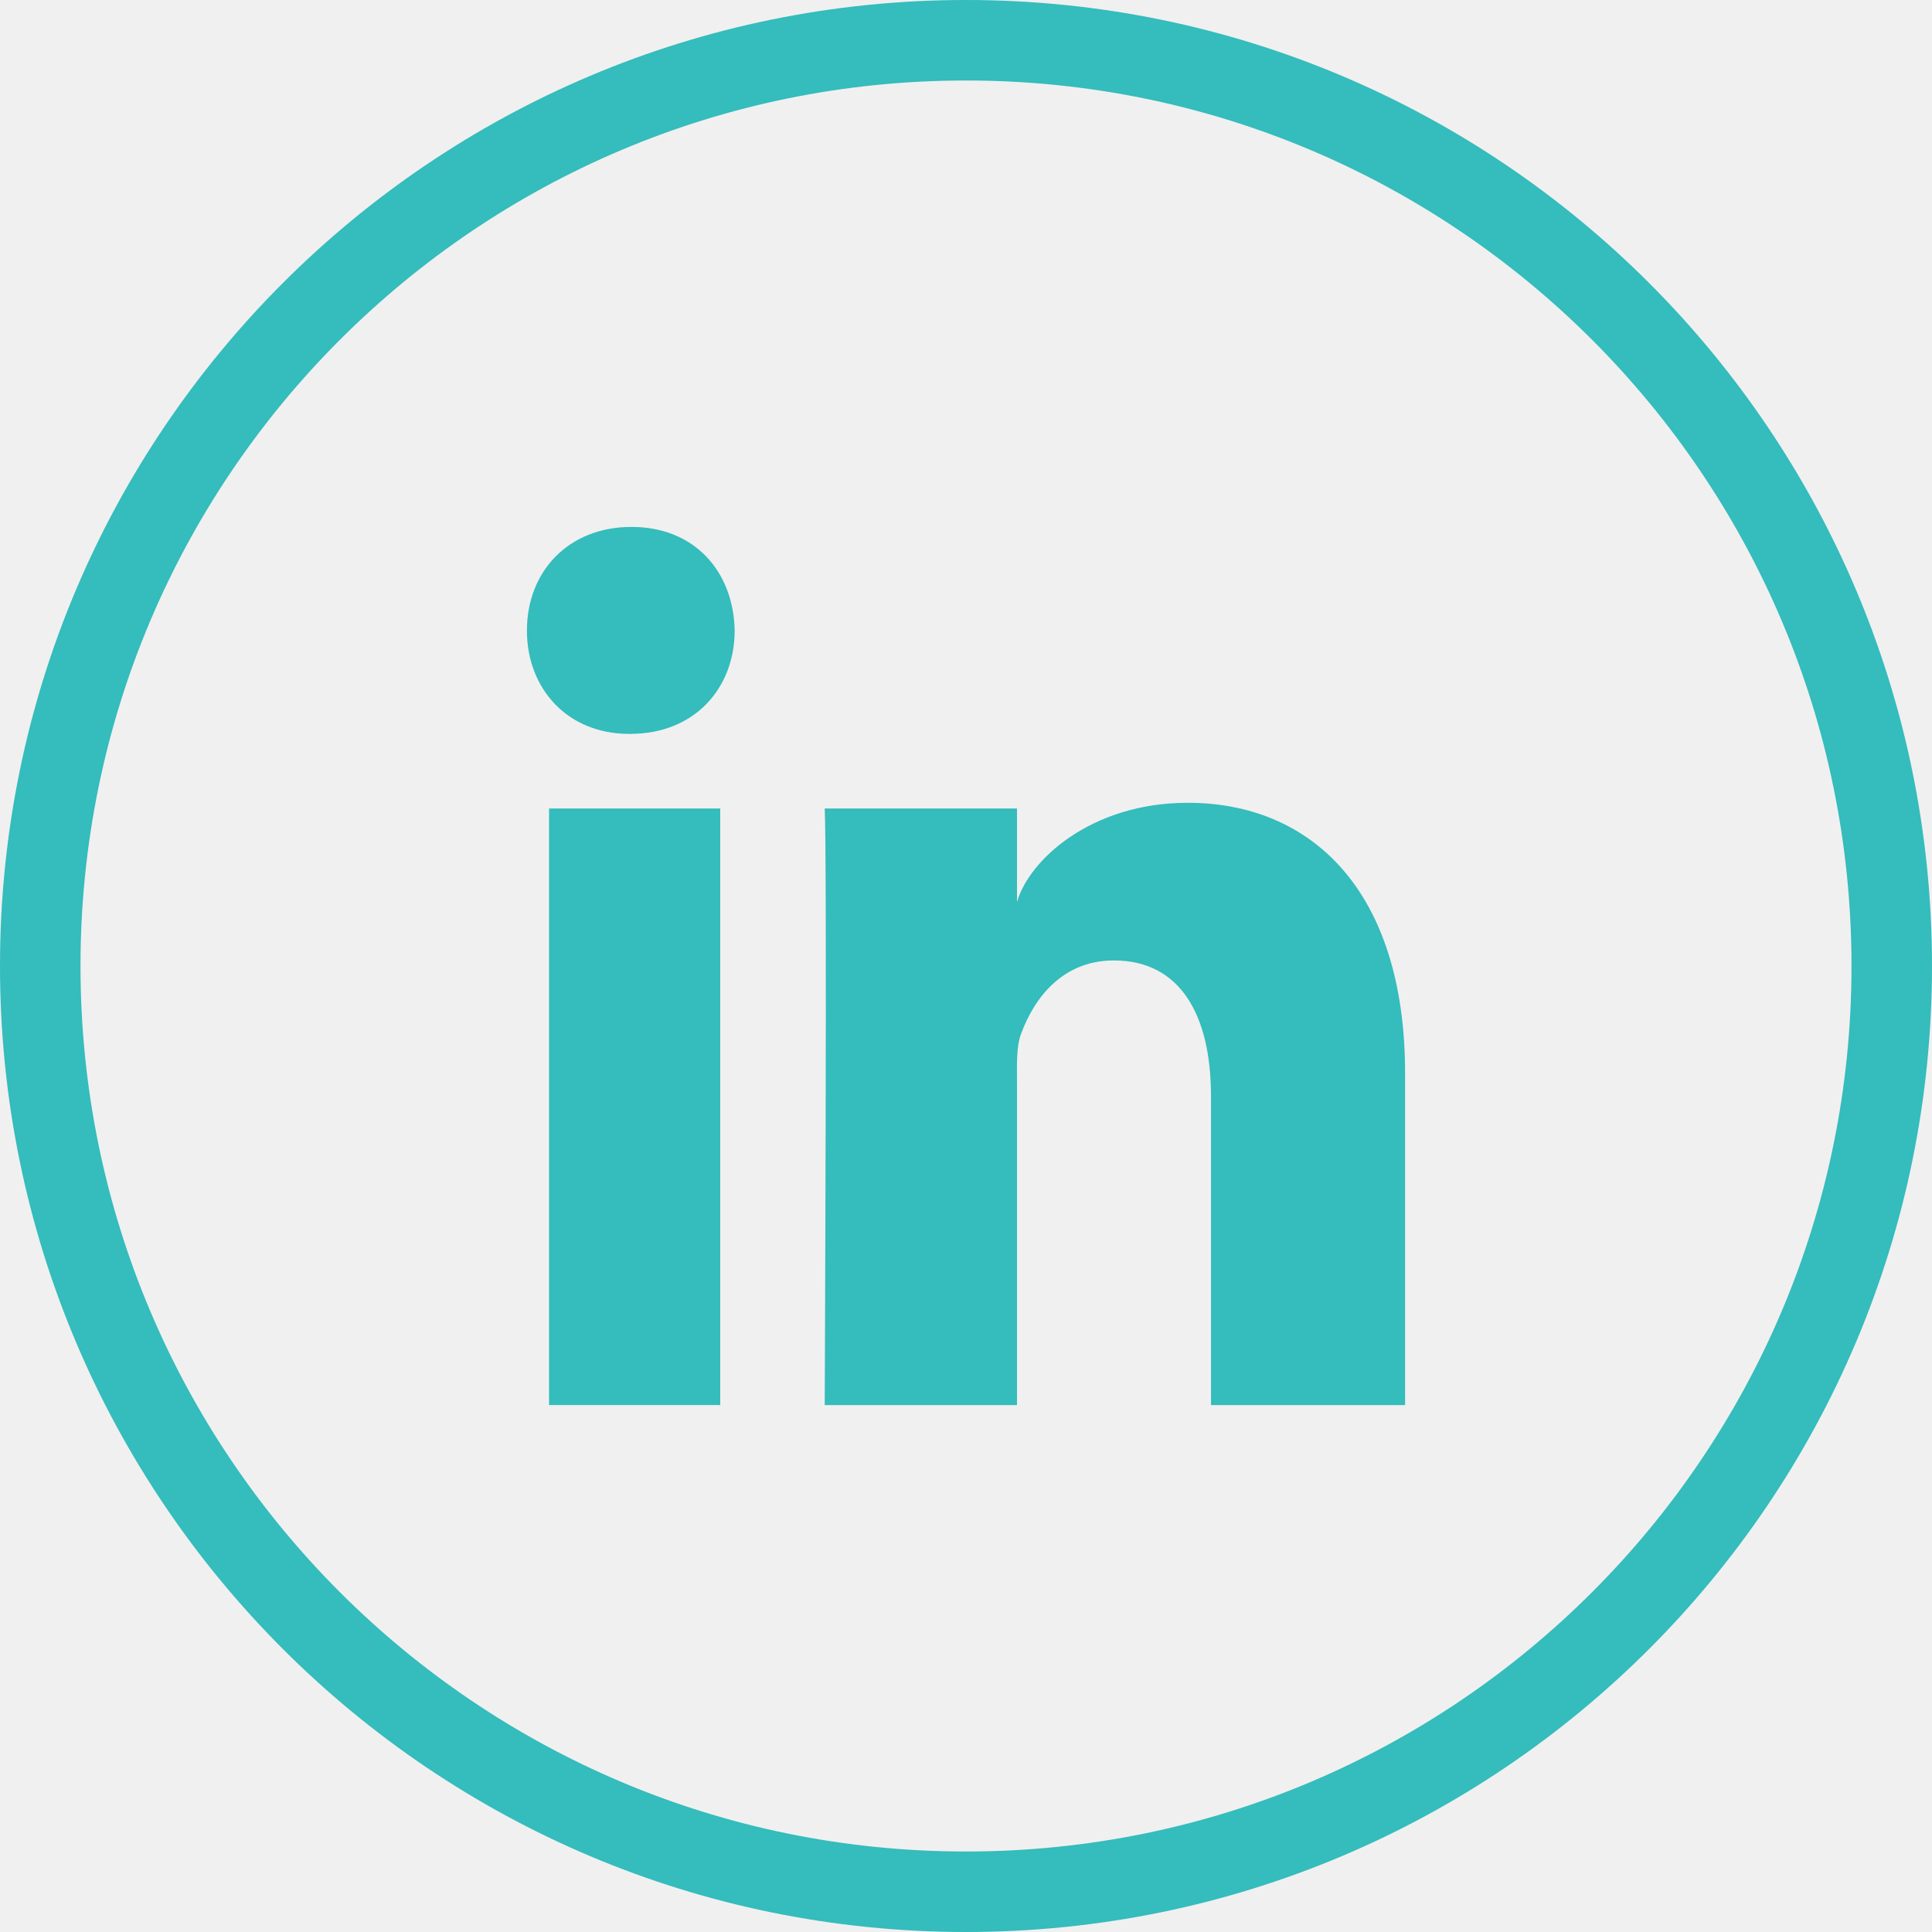
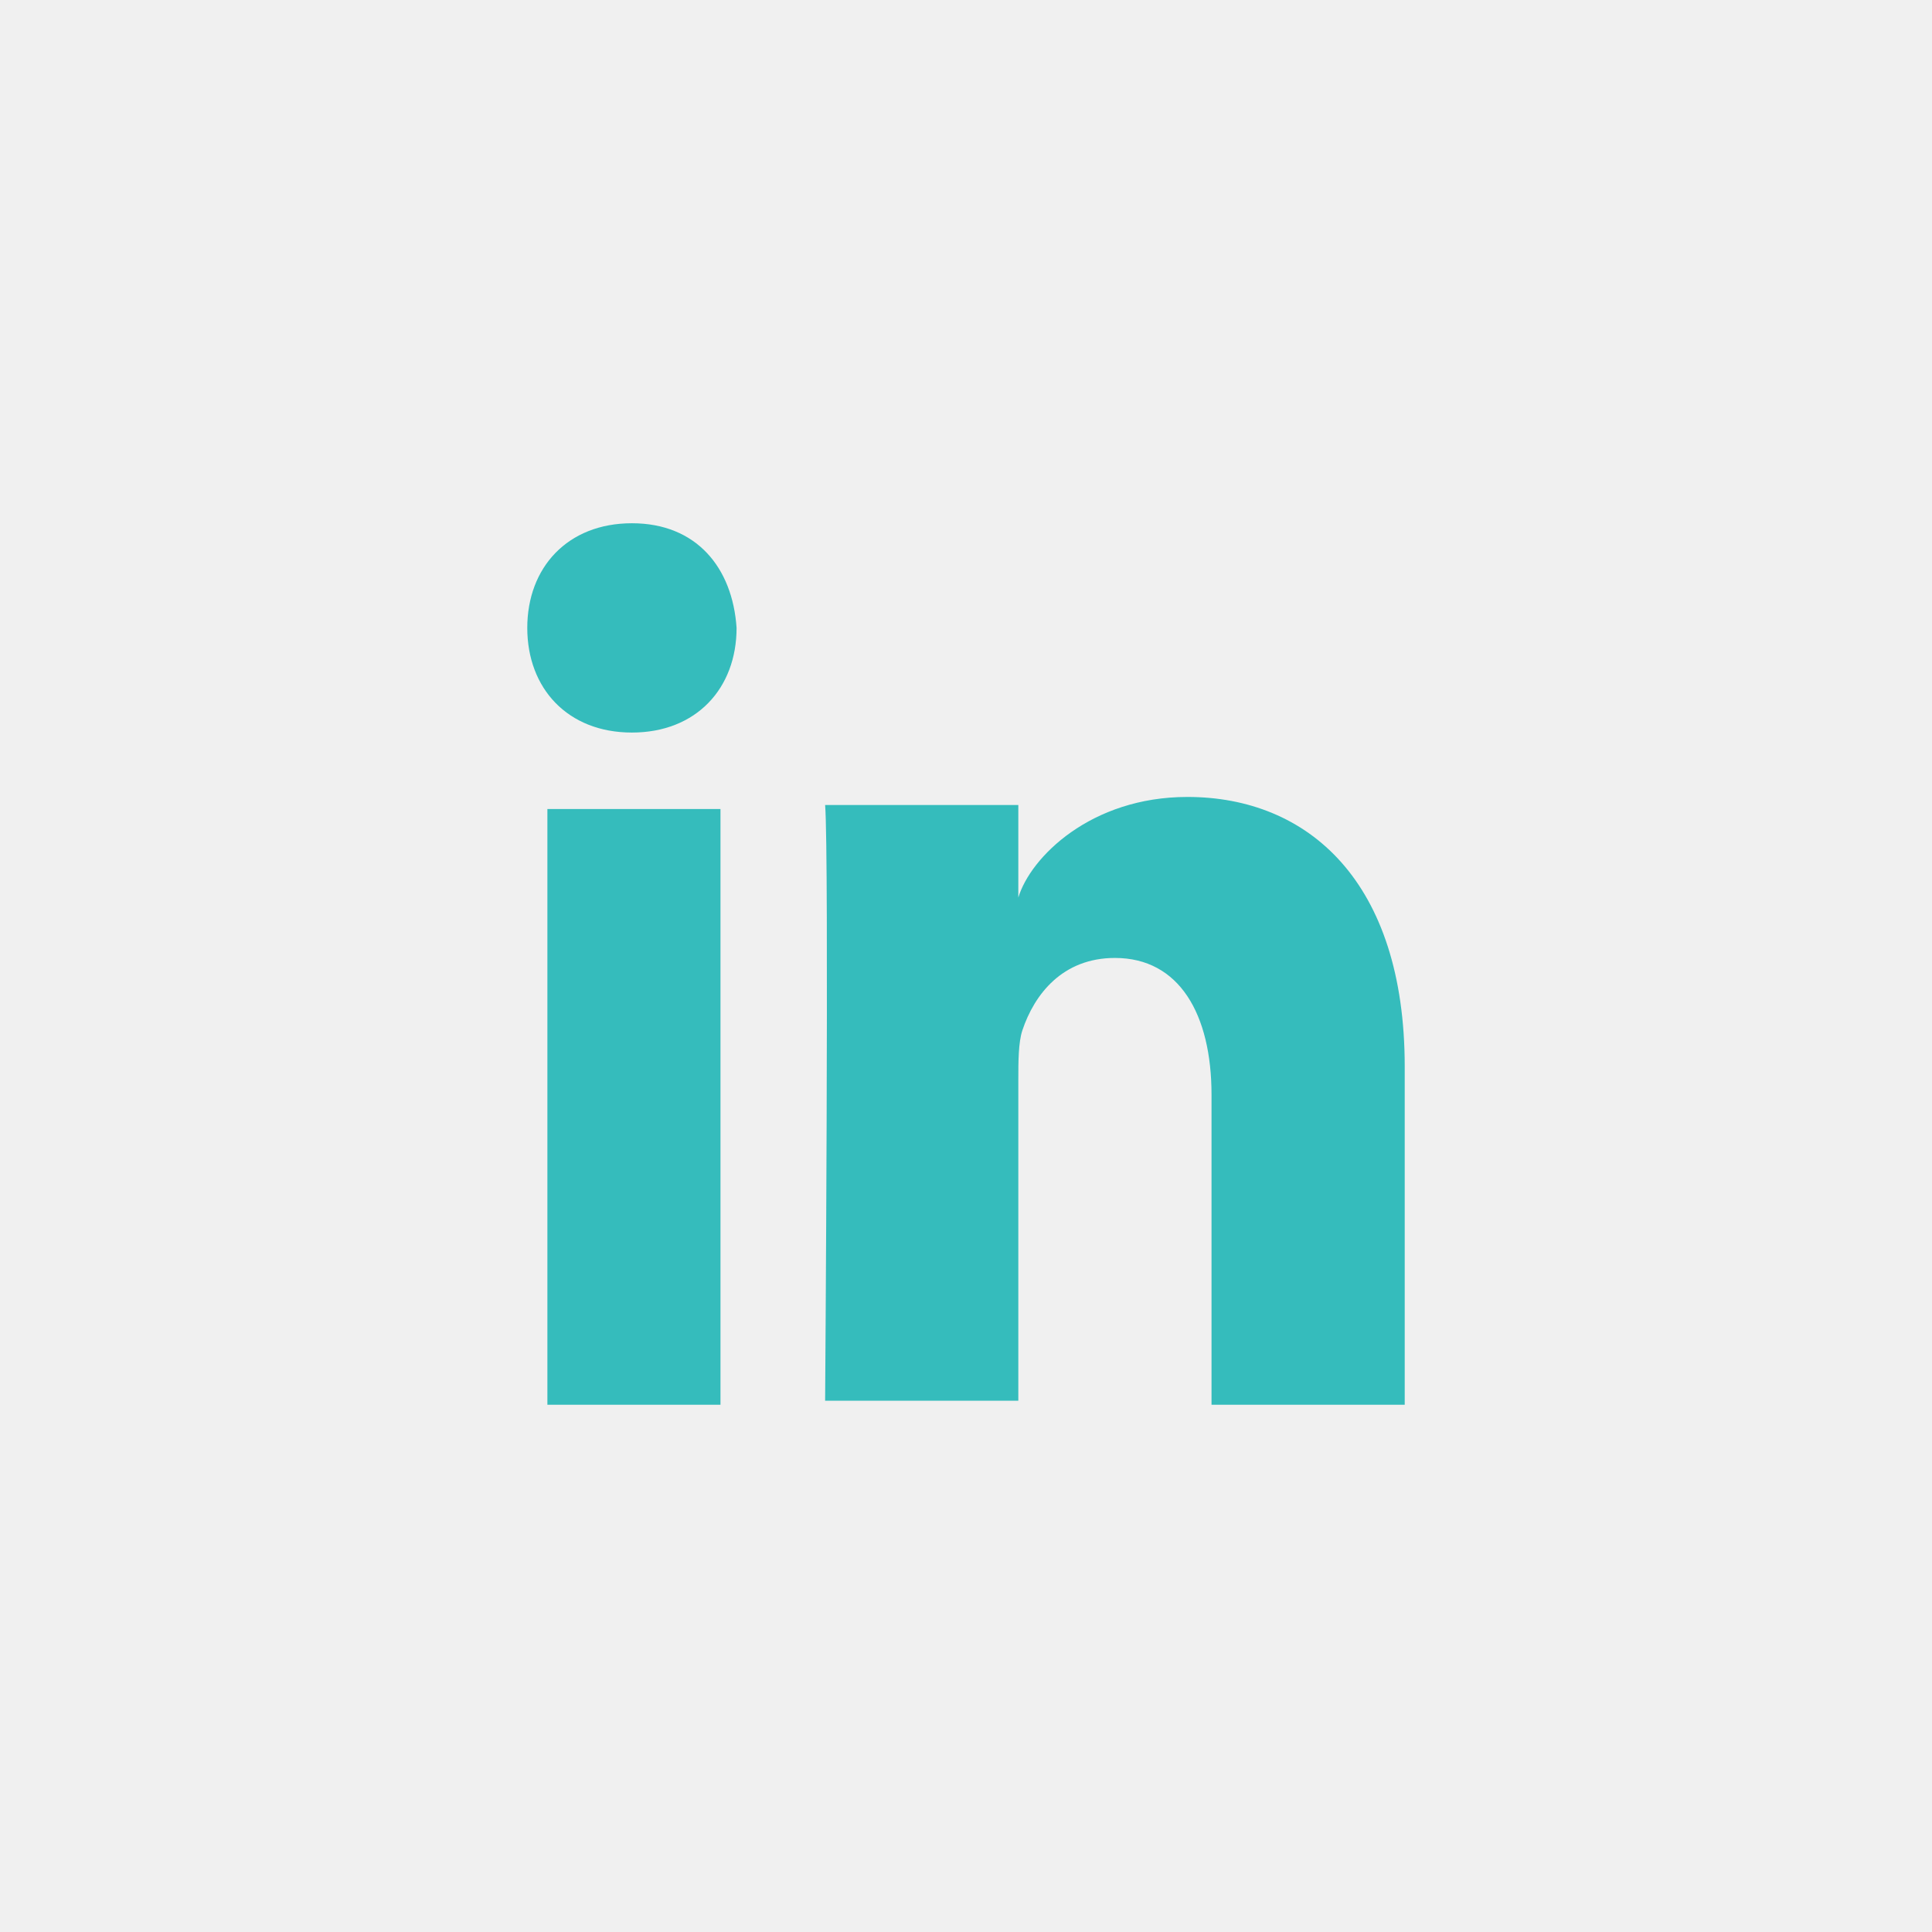
- <svg xmlns="http://www.w3.org/2000/svg" xmlns:xlink="http://www.w3.org/1999/xlink" width="48px" height="48px" viewBox="0 0 48 48" version="1.1">
-   <defs>
-     <circle id="path-1" cx="24" cy="24" r="24" />
-     <mask id="mask-2" maskContentUnits="userSpaceOnUse" maskUnits="objectBoundingBox" x="0" y="0" width="48" height="48" fill="white">
-       <use xlink:href="#path-1" />
-     </mask>
-   </defs>
-   <g id="Welcome" stroke="none" stroke-width="1" fill="none" fill-rule="evenodd">
+ <svg xmlns="http://www.w3.org/2000/svg" version="1.1" id="Laag_1" x="0px" y="0px" viewBox="0 0 48 48" style="enable-background:new 0 0 48 48;" xml:space="preserve">
+   <style type="text/css">
+ 	.st0{filter:url(#Adobe_OpacityMaskFilter);}
+ 	.st1{fill:#FFFFFF;}
+ 	.st2{mask:url(#mask-2);}
+ 	.st3{fill:none;}
+ 	.st4{display:none;fill:none;stroke:#35BCBC;stroke-width:4;}
+ 	.st5{fill:#35BCBC;}
+ </style>
+   <g id="Welcome">
    <g id="Mobile-Portrait-open" transform="translate(-136, -1806)">
      <g id="main" transform="translate(12, 207)">
        <g id="contact-section" transform="translate(64, 1531)">
          <g id="icons" transform="translate(0, 68)">
            <g id="linkedin" transform="translate(60, 0)">
-               <g id="icon-social-linkedin">
-                 <rect id="Rectangle" x="0" y="0" width="48" height="48" />
-                 <use id="Oval" stroke="#35BCBC" mask="url(#mask-2)" stroke-width="4" xlink:href="#path-1" />
-                 <path d="M13.641,20.087 L17.894,20.087 L17.894,34.908 L13.641,34.908 L13.641,20.087 Z M15.659,18.233 L15.628,18.233 C14.089,18.233 13.091,17.1 13.091,15.666 C13.091,14.202 14.118,13.091 15.689,13.091 C17.258,13.091 18.222,14.199 18.253,15.661 C18.253,17.096 17.258,18.233 15.659,18.233 L15.659,18.233 Z M34.909,34.909 L30.087,34.909 L30.087,27.238 C30.087,25.231 29.333,23.862 27.674,23.862 C26.405,23.862 25.7,24.785 25.371,25.678 C25.248,25.996 25.267,26.442 25.267,26.889 L25.267,34.909 L20.49,34.909 C20.49,34.909 20.552,21.322 20.49,20.087 L25.267,20.087 L25.267,22.413 C25.55,21.396 27.076,19.945 29.512,19.945 C32.535,19.945 34.909,22.078 34.909,26.667 L34.909,34.909 L34.909,34.909 Z" id="Shape" fill="#35BCBC" fill-rule="evenodd" />
+               <defs>
+                 <filter id="Adobe_OpacityMaskFilter" filterUnits="userSpaceOnUse" x="-2" y="-2" width="52" height="52">
+                   <feColorMatrix type="matrix" values="1 0 0 0 0  0 1 0 0 0  0 0 1 0 0  0 0 0 1 0" />
+                 </filter>
+               </defs>
+               <mask maskUnits="userSpaceOnUse" x="-2" y="-2" width="52" height="52" id="mask-2">
+                 <g class="st0">
+                   <circle id="path-1" class="st1" cx="24" cy="24" r="24" />
+                 </g>
+               </mask>
+               <g id="icon-social-linkedin" class="st2">
+                 <rect id="Rectangle" class="st3" width="48" height="48" />
+                 <g id="Oval">
+                   <circle id="path-1_1_" class="st4" cx="24" cy="24" r="24" />
+                 </g>
+                 <path id="Shape" class="st5" d="M13.6,20.1h4.3v14.8h-4.3V20.1z M15.7,18.2L15.7,18.2c-1.6,0-2.6-1.1-2.6-2.6         c0-1.5,1-2.6,2.6-2.6c1.6,0,2.5,1.1,2.6,2.6C18.3,17.1,17.3,18.2,15.7,18.2L15.7,18.2z M34.9,34.9h-4.8v-7.7         c0-2-0.8-3.4-2.4-3.4c-1.3,0-2,0.9-2.3,1.8c-0.1,0.3-0.1,0.8-0.1,1.2v8h-4.8c0,0,0.1-13.6,0-14.8h4.8v2.3         c0.3-1,1.8-2.5,4.2-2.5c3,0,5.4,2.1,5.4,6.7V34.9L34.9,34.9z" />
              </g>
            </g>
          </g>
        </g>
      </g>
    </g>
  </g>
</svg>
